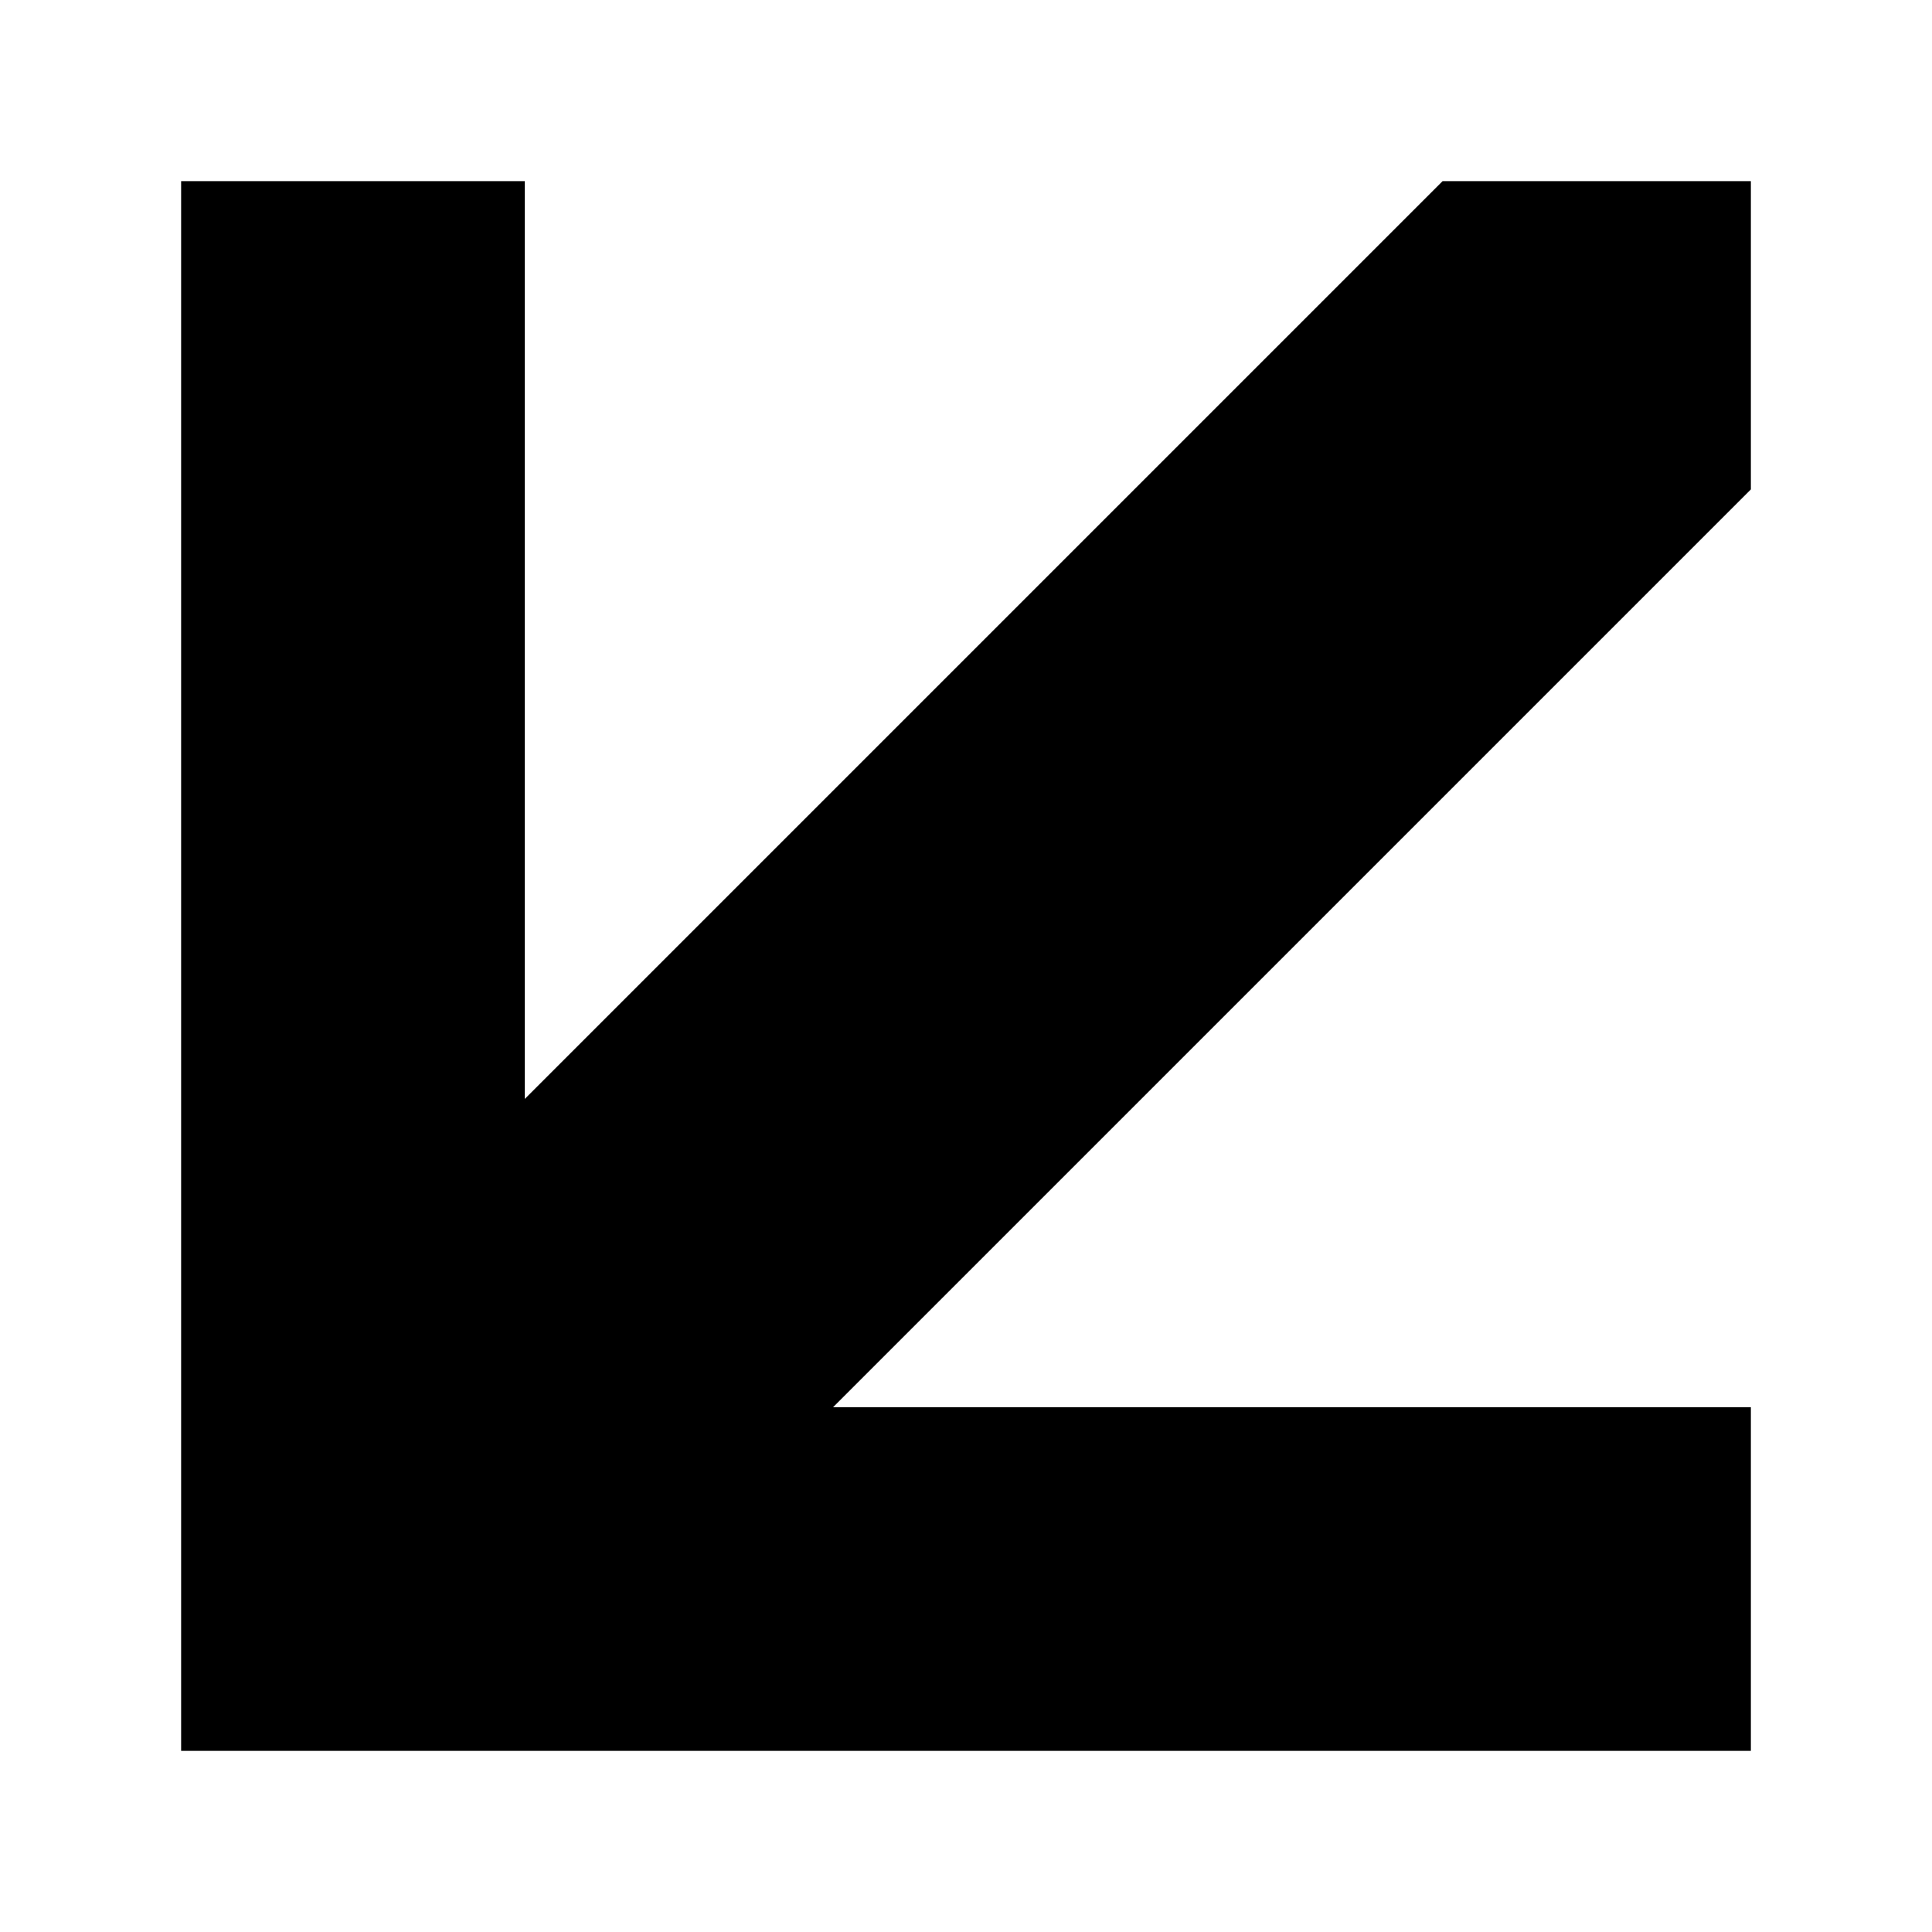
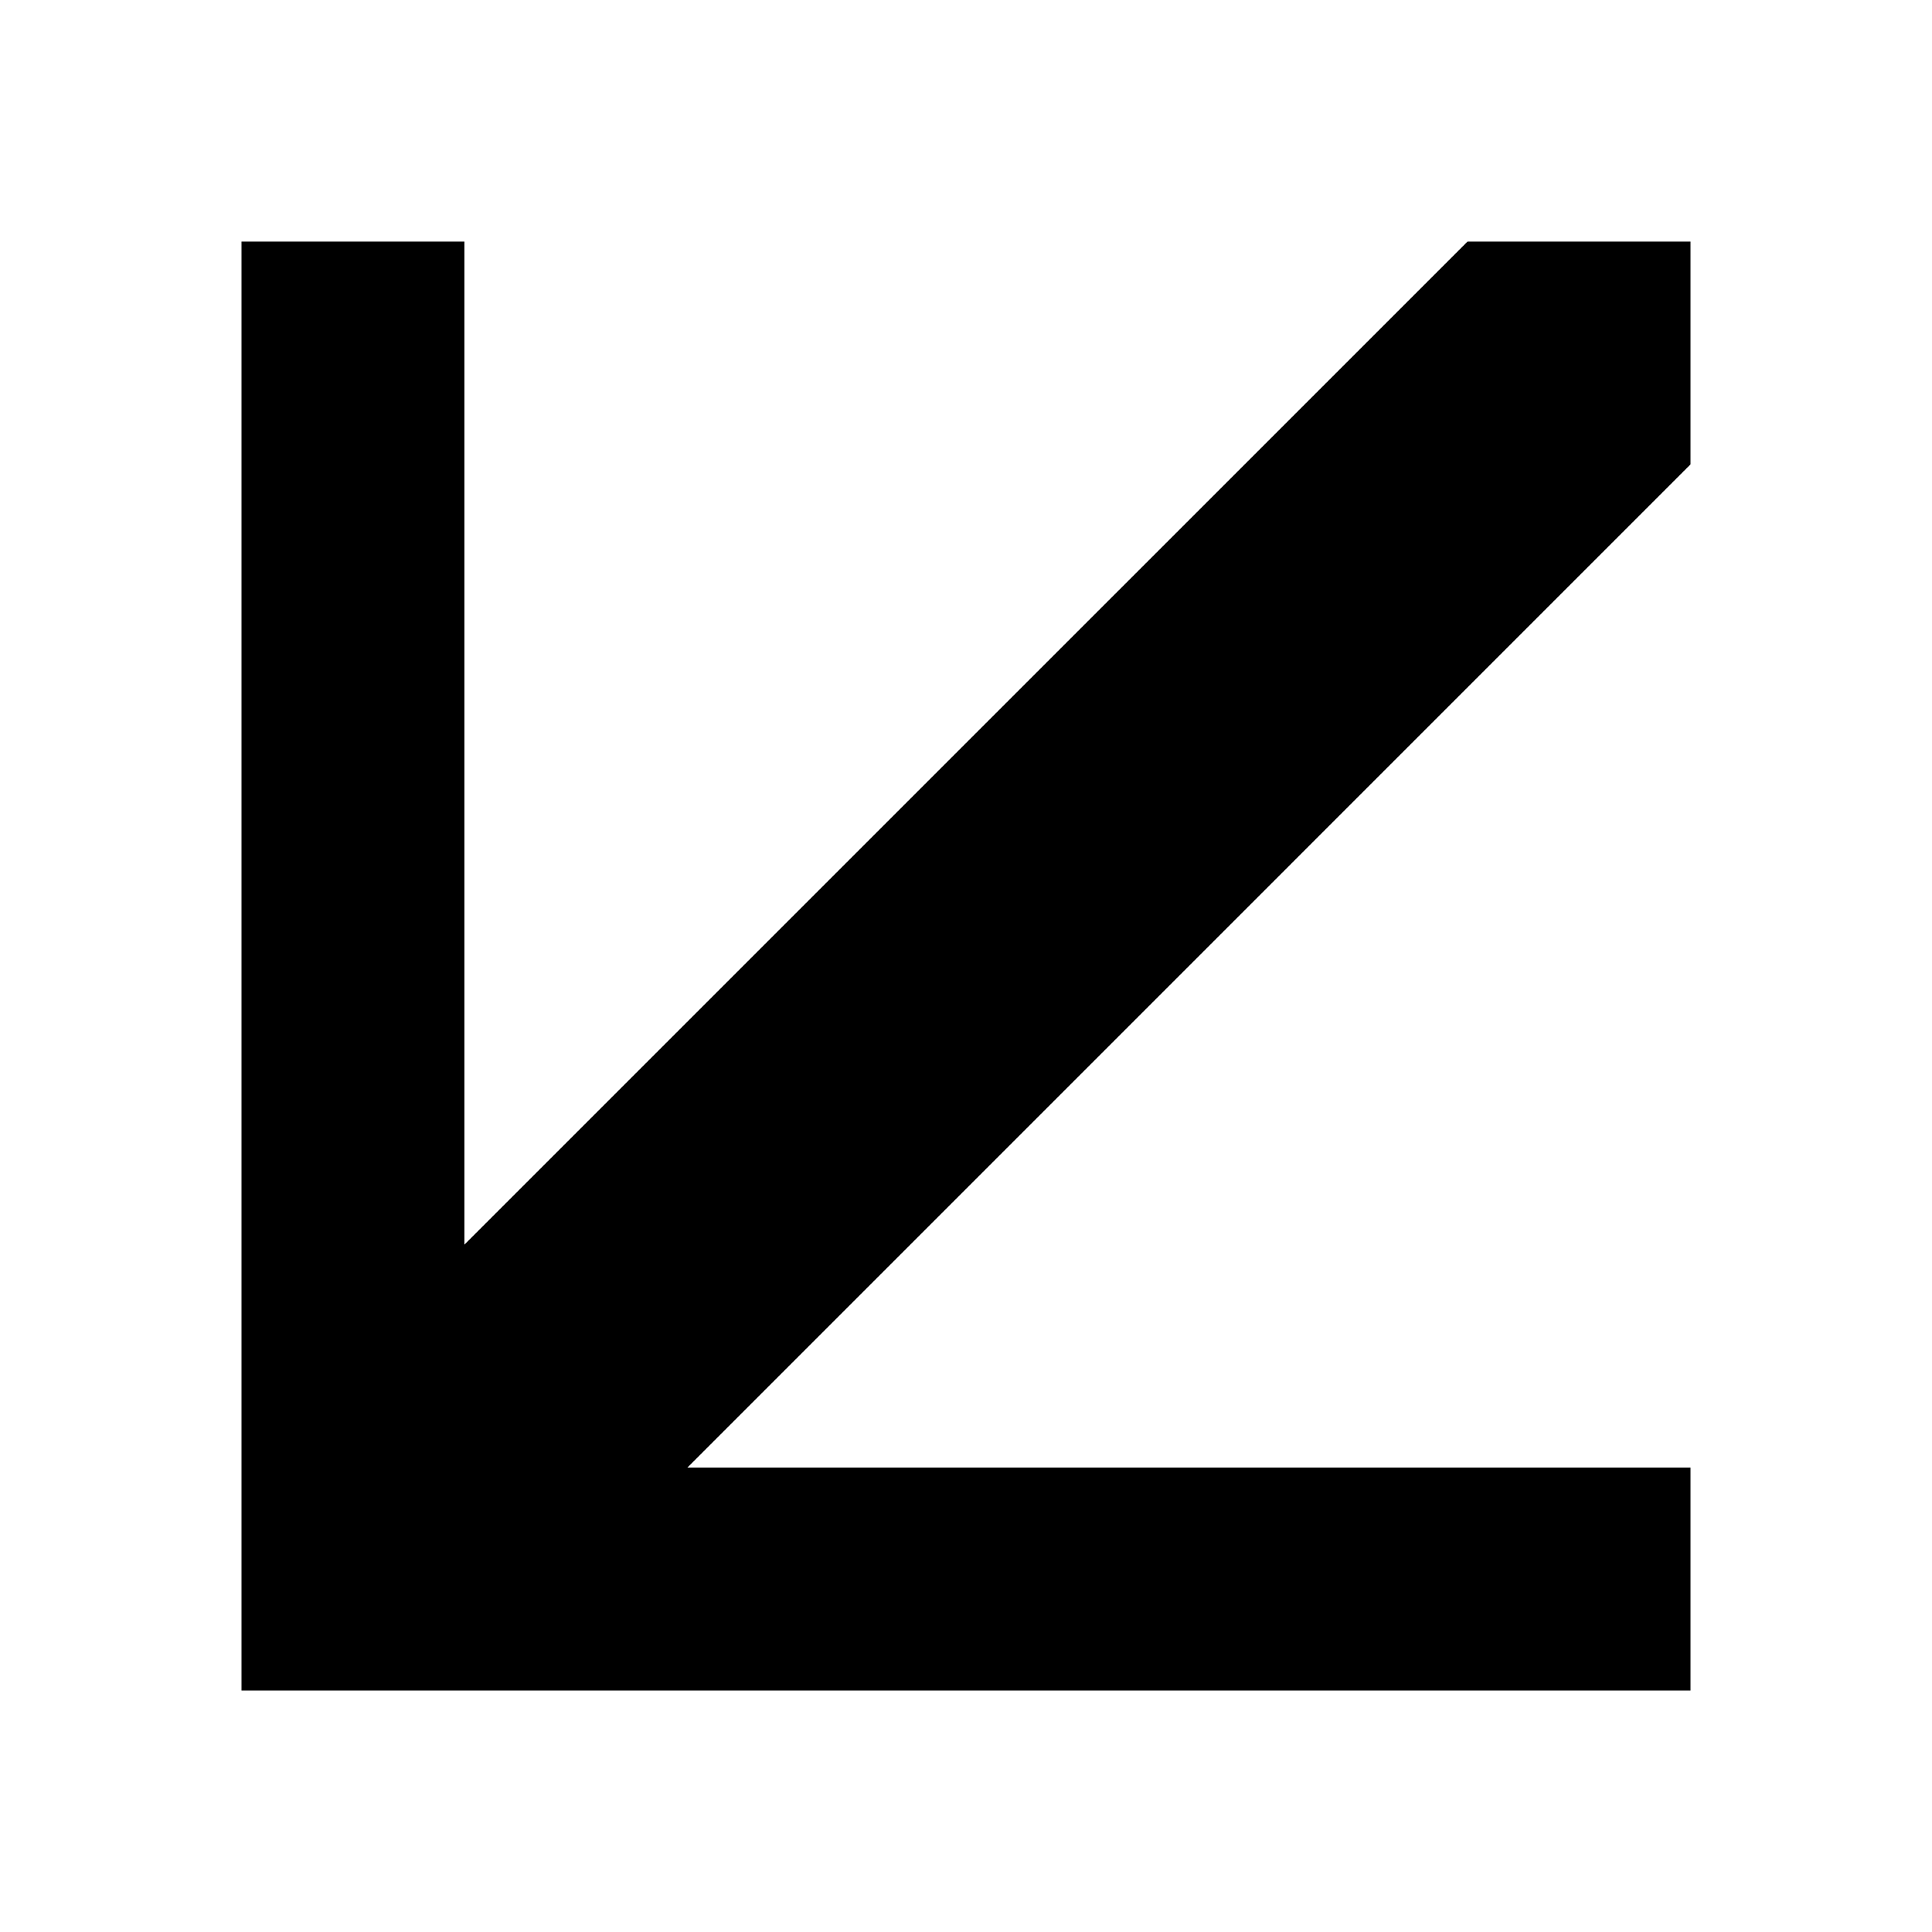
- <svg xmlns="http://www.w3.org/2000/svg" width="16" height="16" viewBox="0 0 16 16" fill="none">
-   <path d="M14 12.154L14 14L2 14L2 2L3.846 2L3.846 10.308L12.154 2L14 2L14 3.846L5.692 12.154L14 12.154Z" fill="black" stroke="black" />
+ <svg xmlns="http://www.w3.org/2000/svg" width="32" height="32" viewBox="0 0 32 32" fill="none">
+   <path d="M28 24.308L28 28L4 28L4 4L7.692 4L7.692 20.615L24.308 4L28 4L28 7.692L11.385 24.308L28 24.308Z" fill="black" />
</svg>
